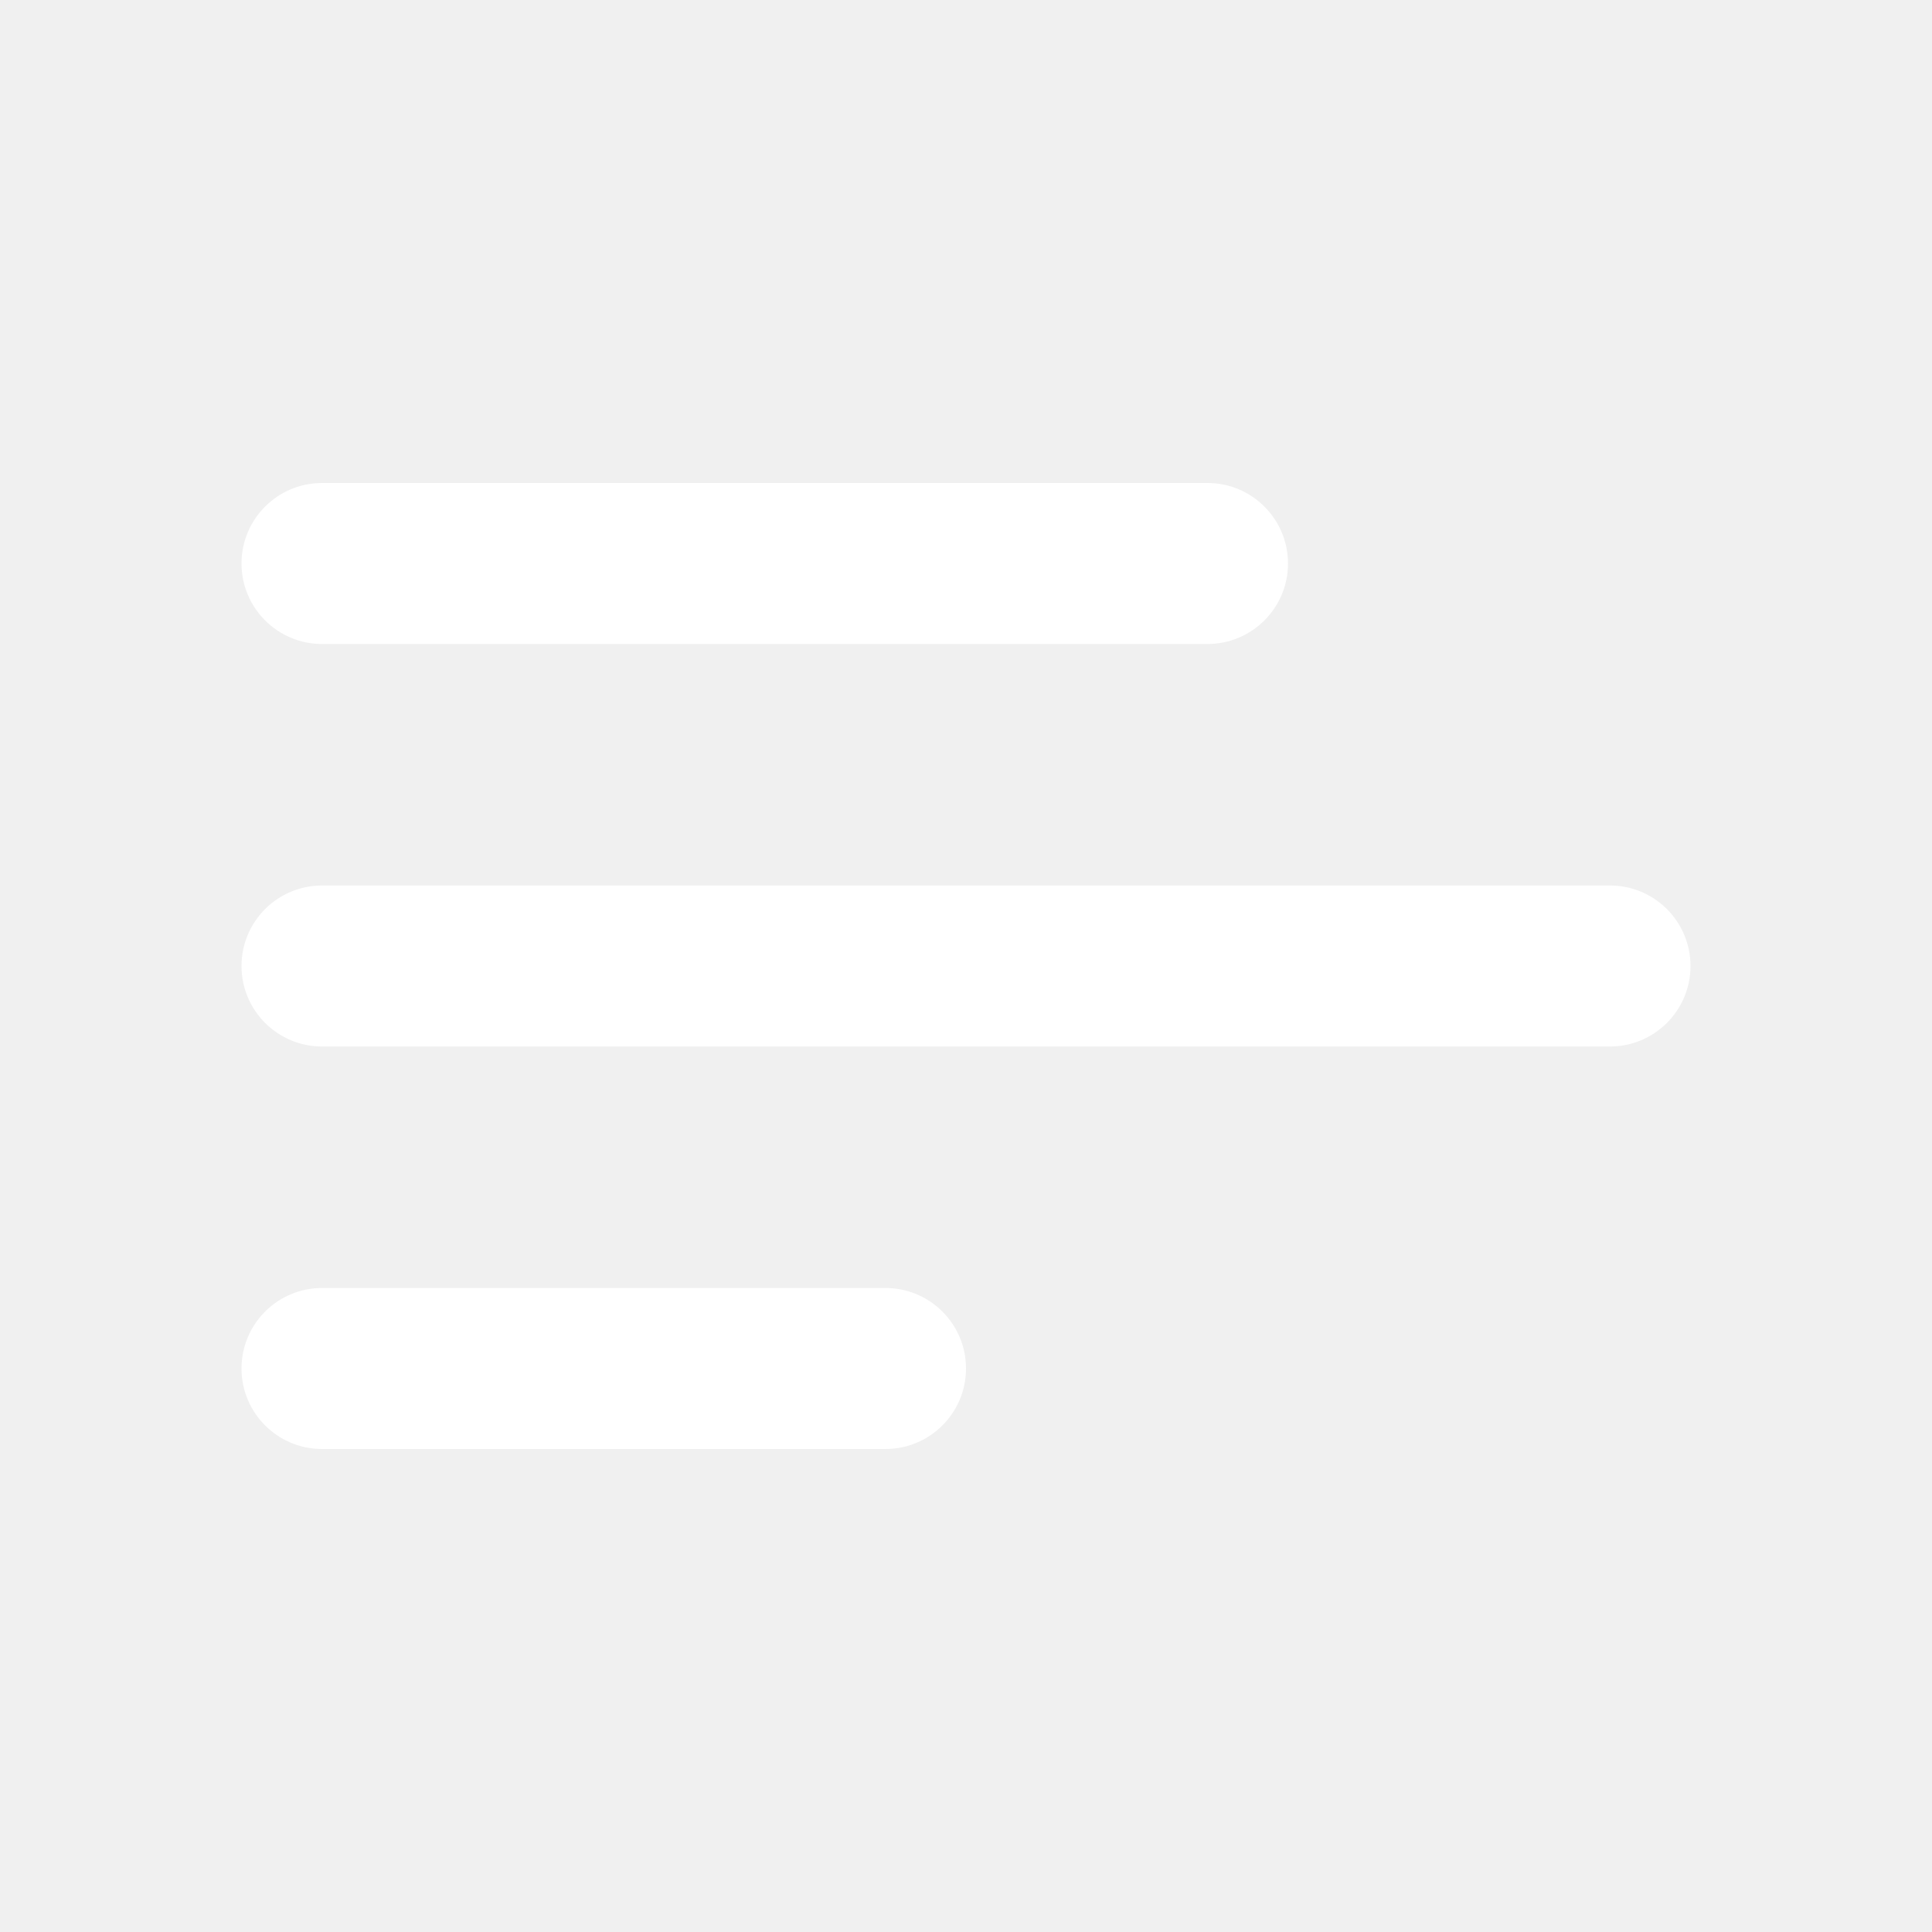
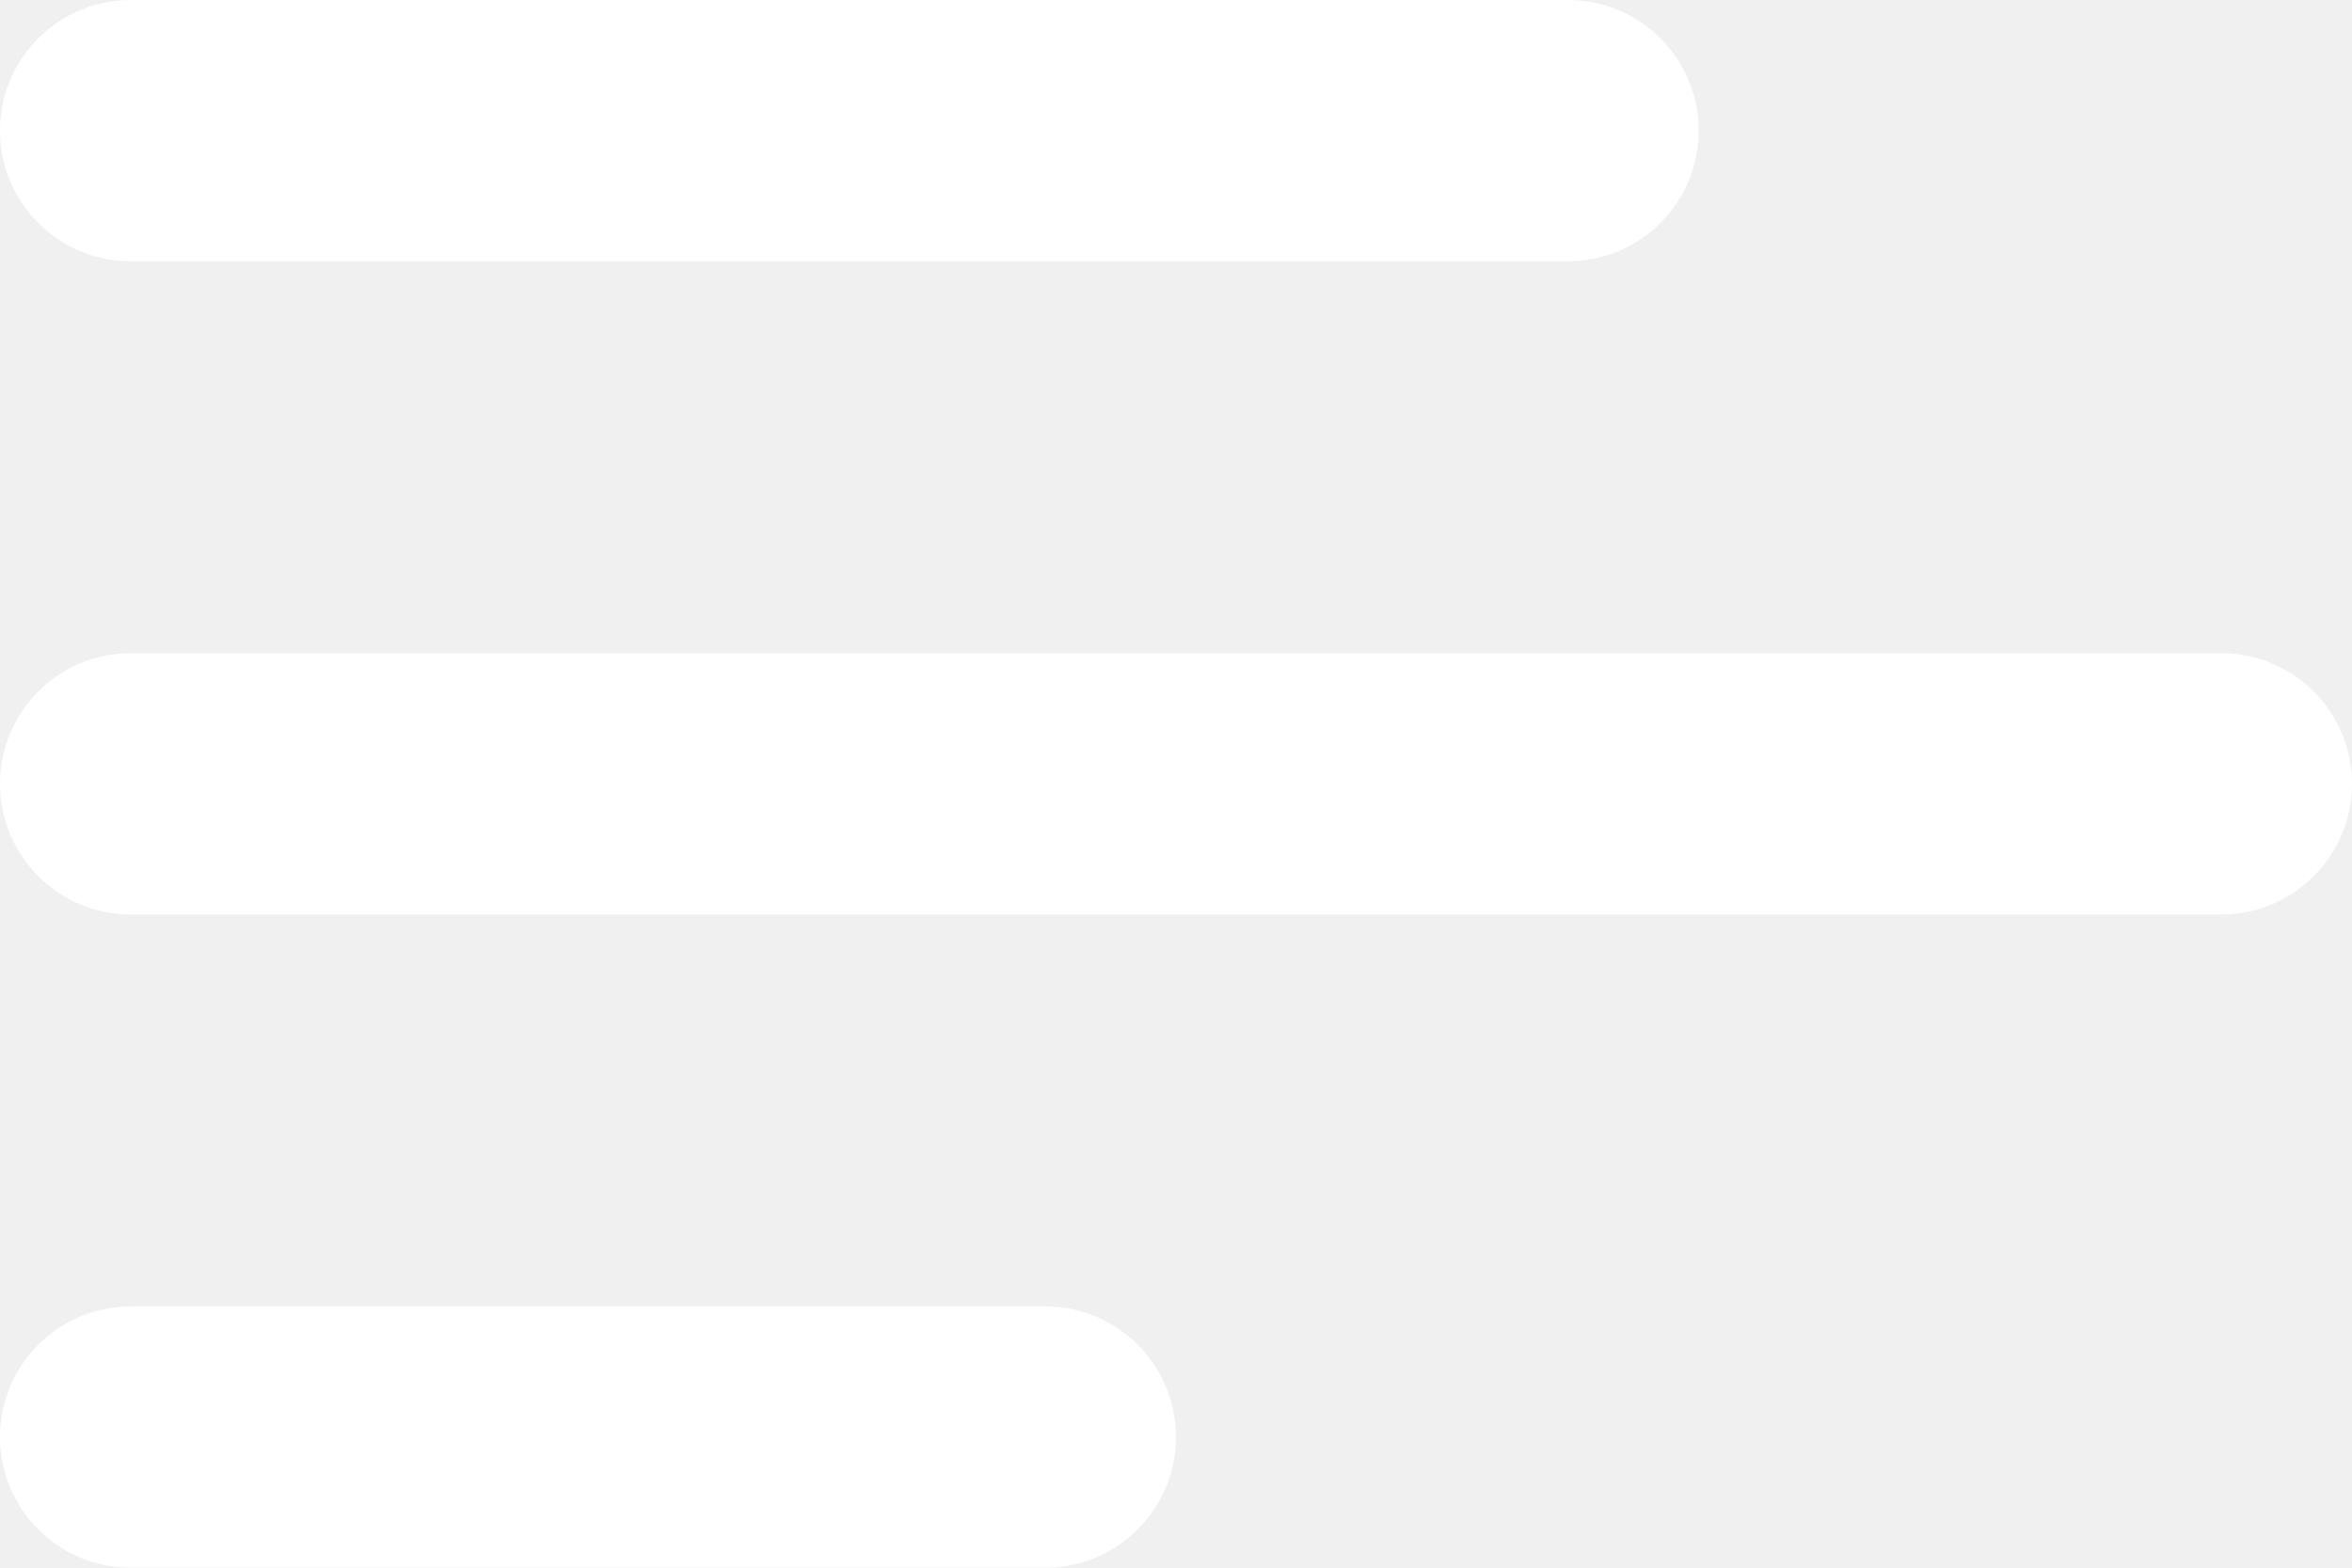
- <svg xmlns="http://www.w3.org/2000/svg" width="24" height="24" viewBox="0 0 24 24" fill="none">
-   <g clip-path="url(#clip0_26_315)">
-     <path d="M3 17C3 17.552 3.448 18 4 18H11C11.552 18 12 17.552 12 17C12 16.448 11.552 16 11 16H4C3.448 16 3 16.448 3 17ZM3 12C3 12.552 3.448 13 4 13H20C20.552 13 21 12.552 21 12C21 11.448 20.552 11 20 11H4C3.448 11 3 11.448 3 12ZM4 6C3.448 6 3 6.448 3 7C3 7.552 3.448 8 4 8H15C15.552 8 16 7.552 16 7C16 6.448 15.552 6 15 6H4Z" fill="white" />
-   </g>
-   <defs>
-     <clipPath id="clip0_26_315">
-       <rect width="24" height="24" fill="white" />
-     </clipPath>
-   </defs>
+ <svg xmlns="http://www.w3.org/2000/svg" width="18" height="12" viewBox="0 0 18 12" fill="none">
+   <path d="M0 11C0 11.552 0.448 12 1 12H8C8.552 12 9 11.552 9 11C9 10.448 8.552 10 8 10H1C0.448 10 0 10.448 0 11ZM0 6C0 6.552 0.448 7 1 7H17C17.552 7 18 6.552 18 6C18 5.448 17.552 5 17 5H1C0.448 5 0 5.448 0 6ZM1 0C0.448 0 0 0.448 0 1C0 1.552 0.448 2 1 2H12C12.552 2 13 1.552 13 1C13 0.448 12.552 0 12 0H1Z" fill="white" />
</svg>
